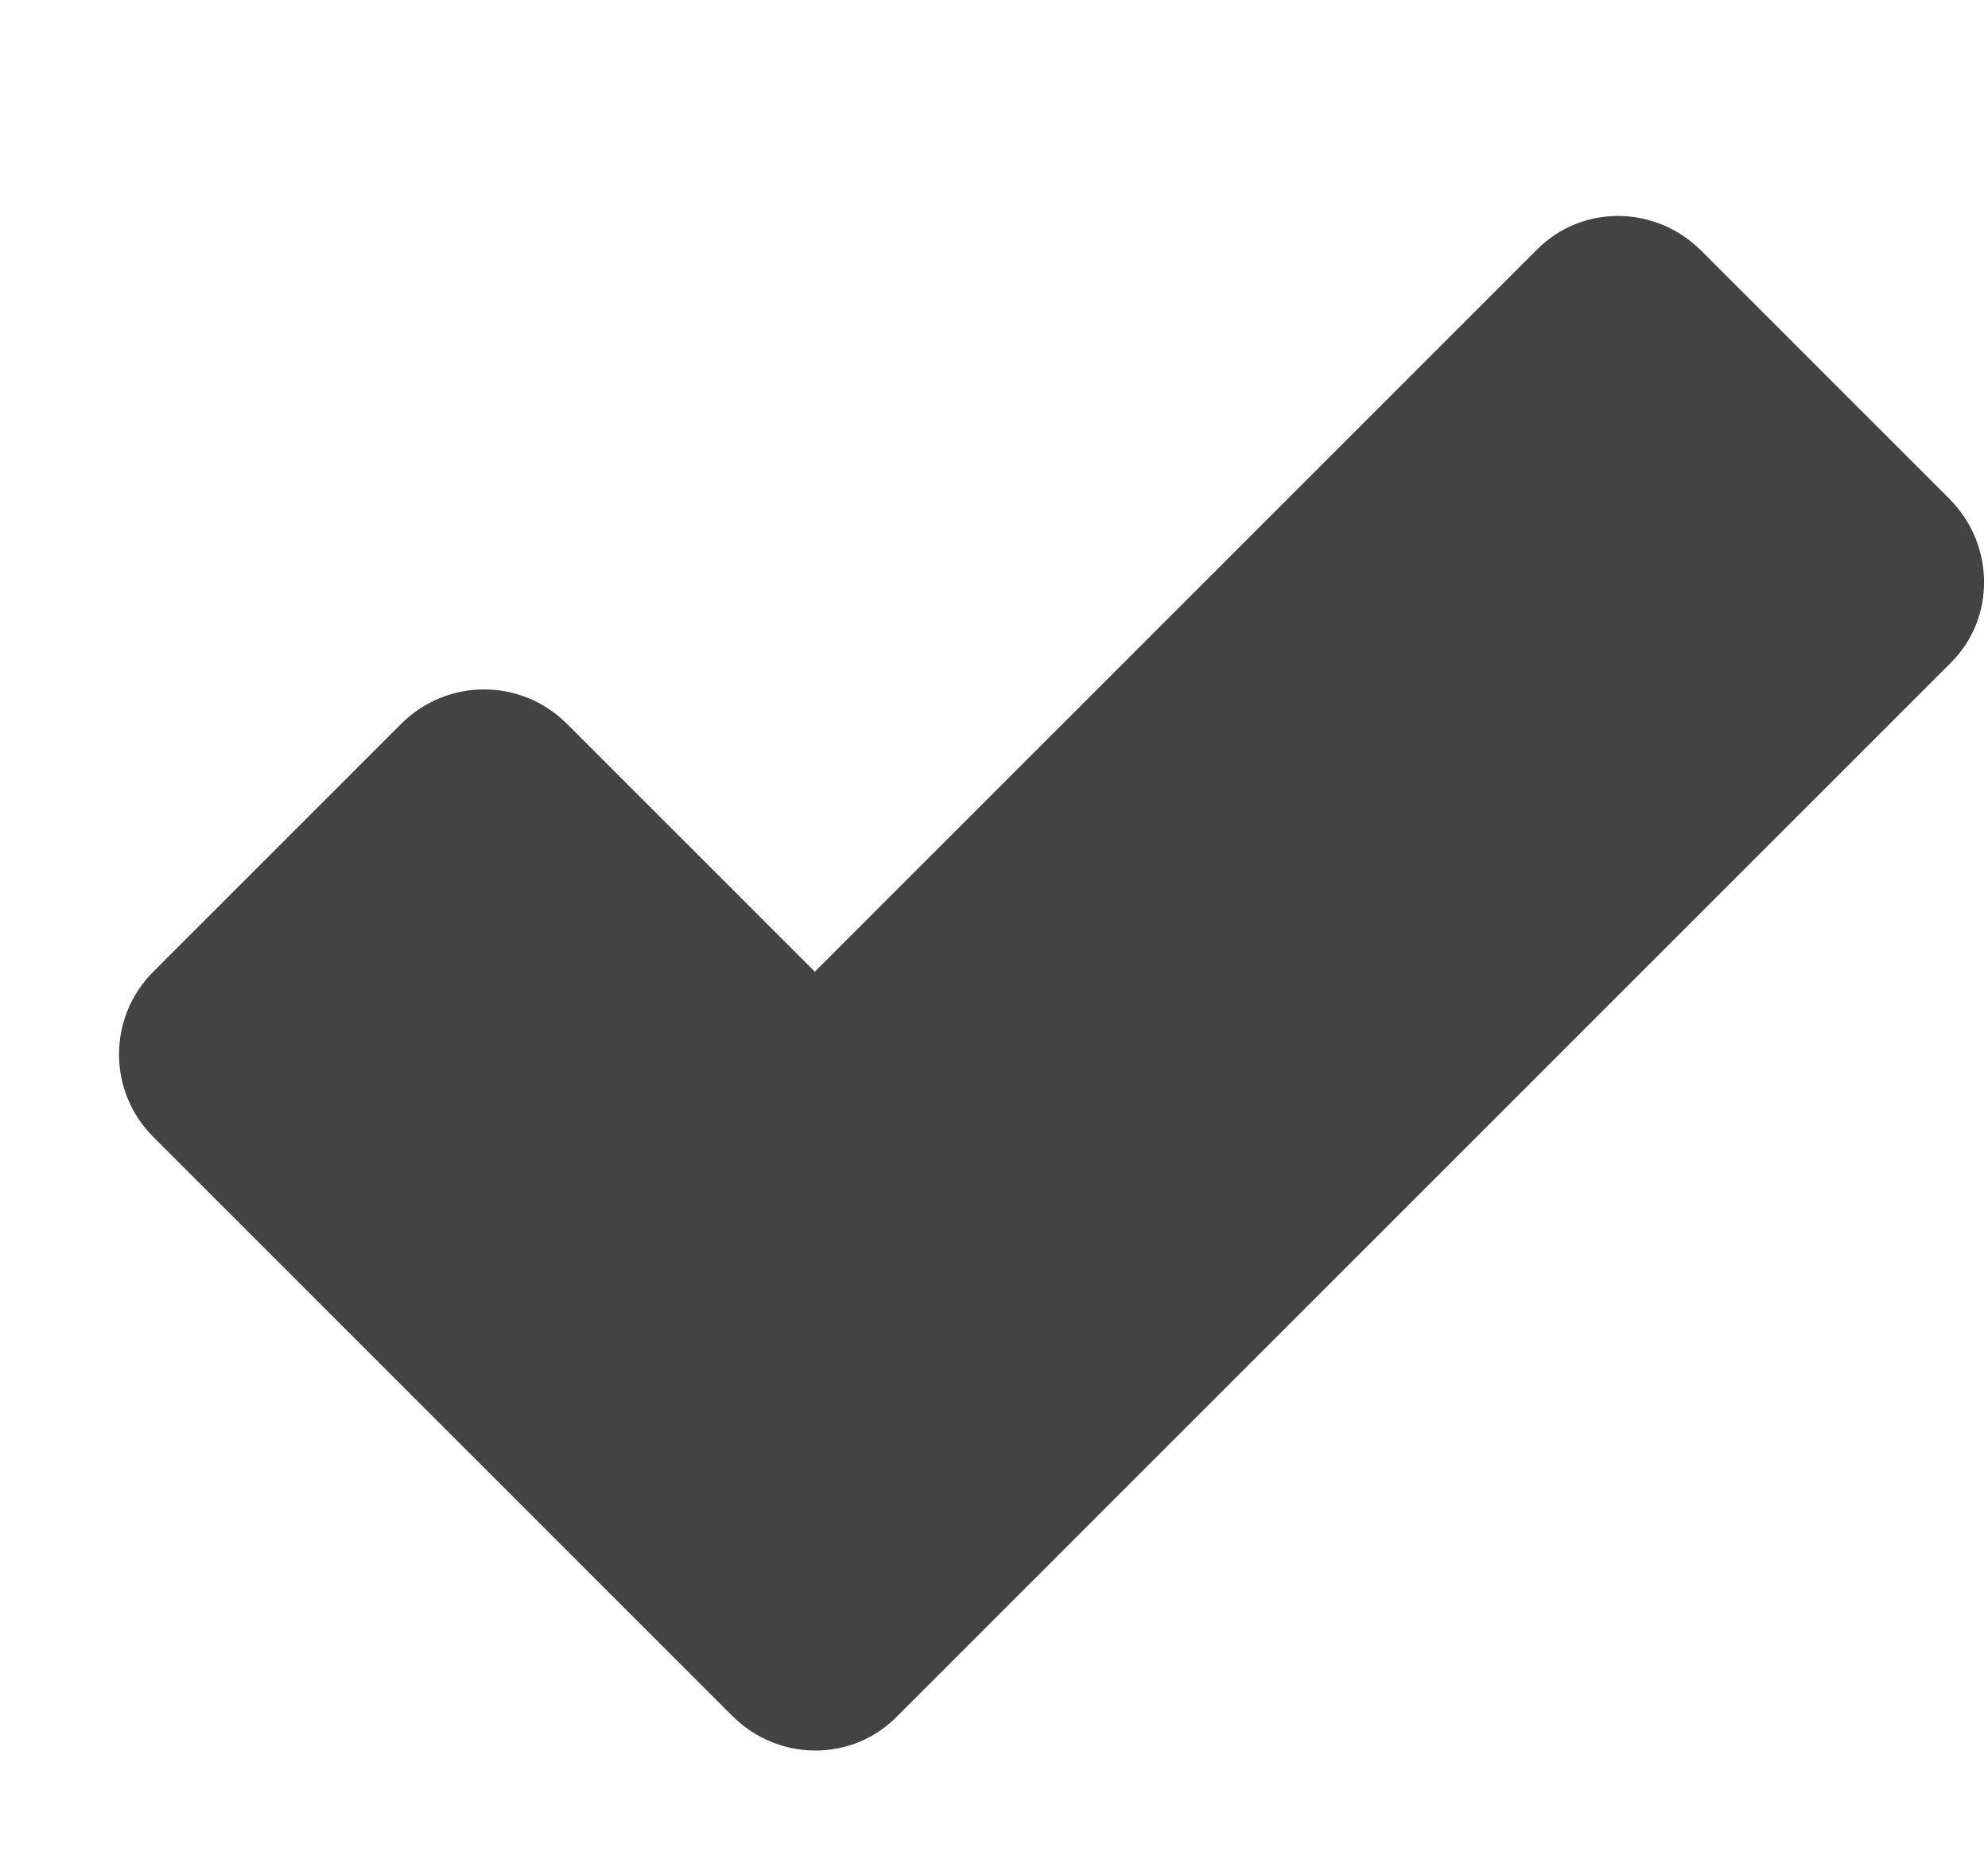
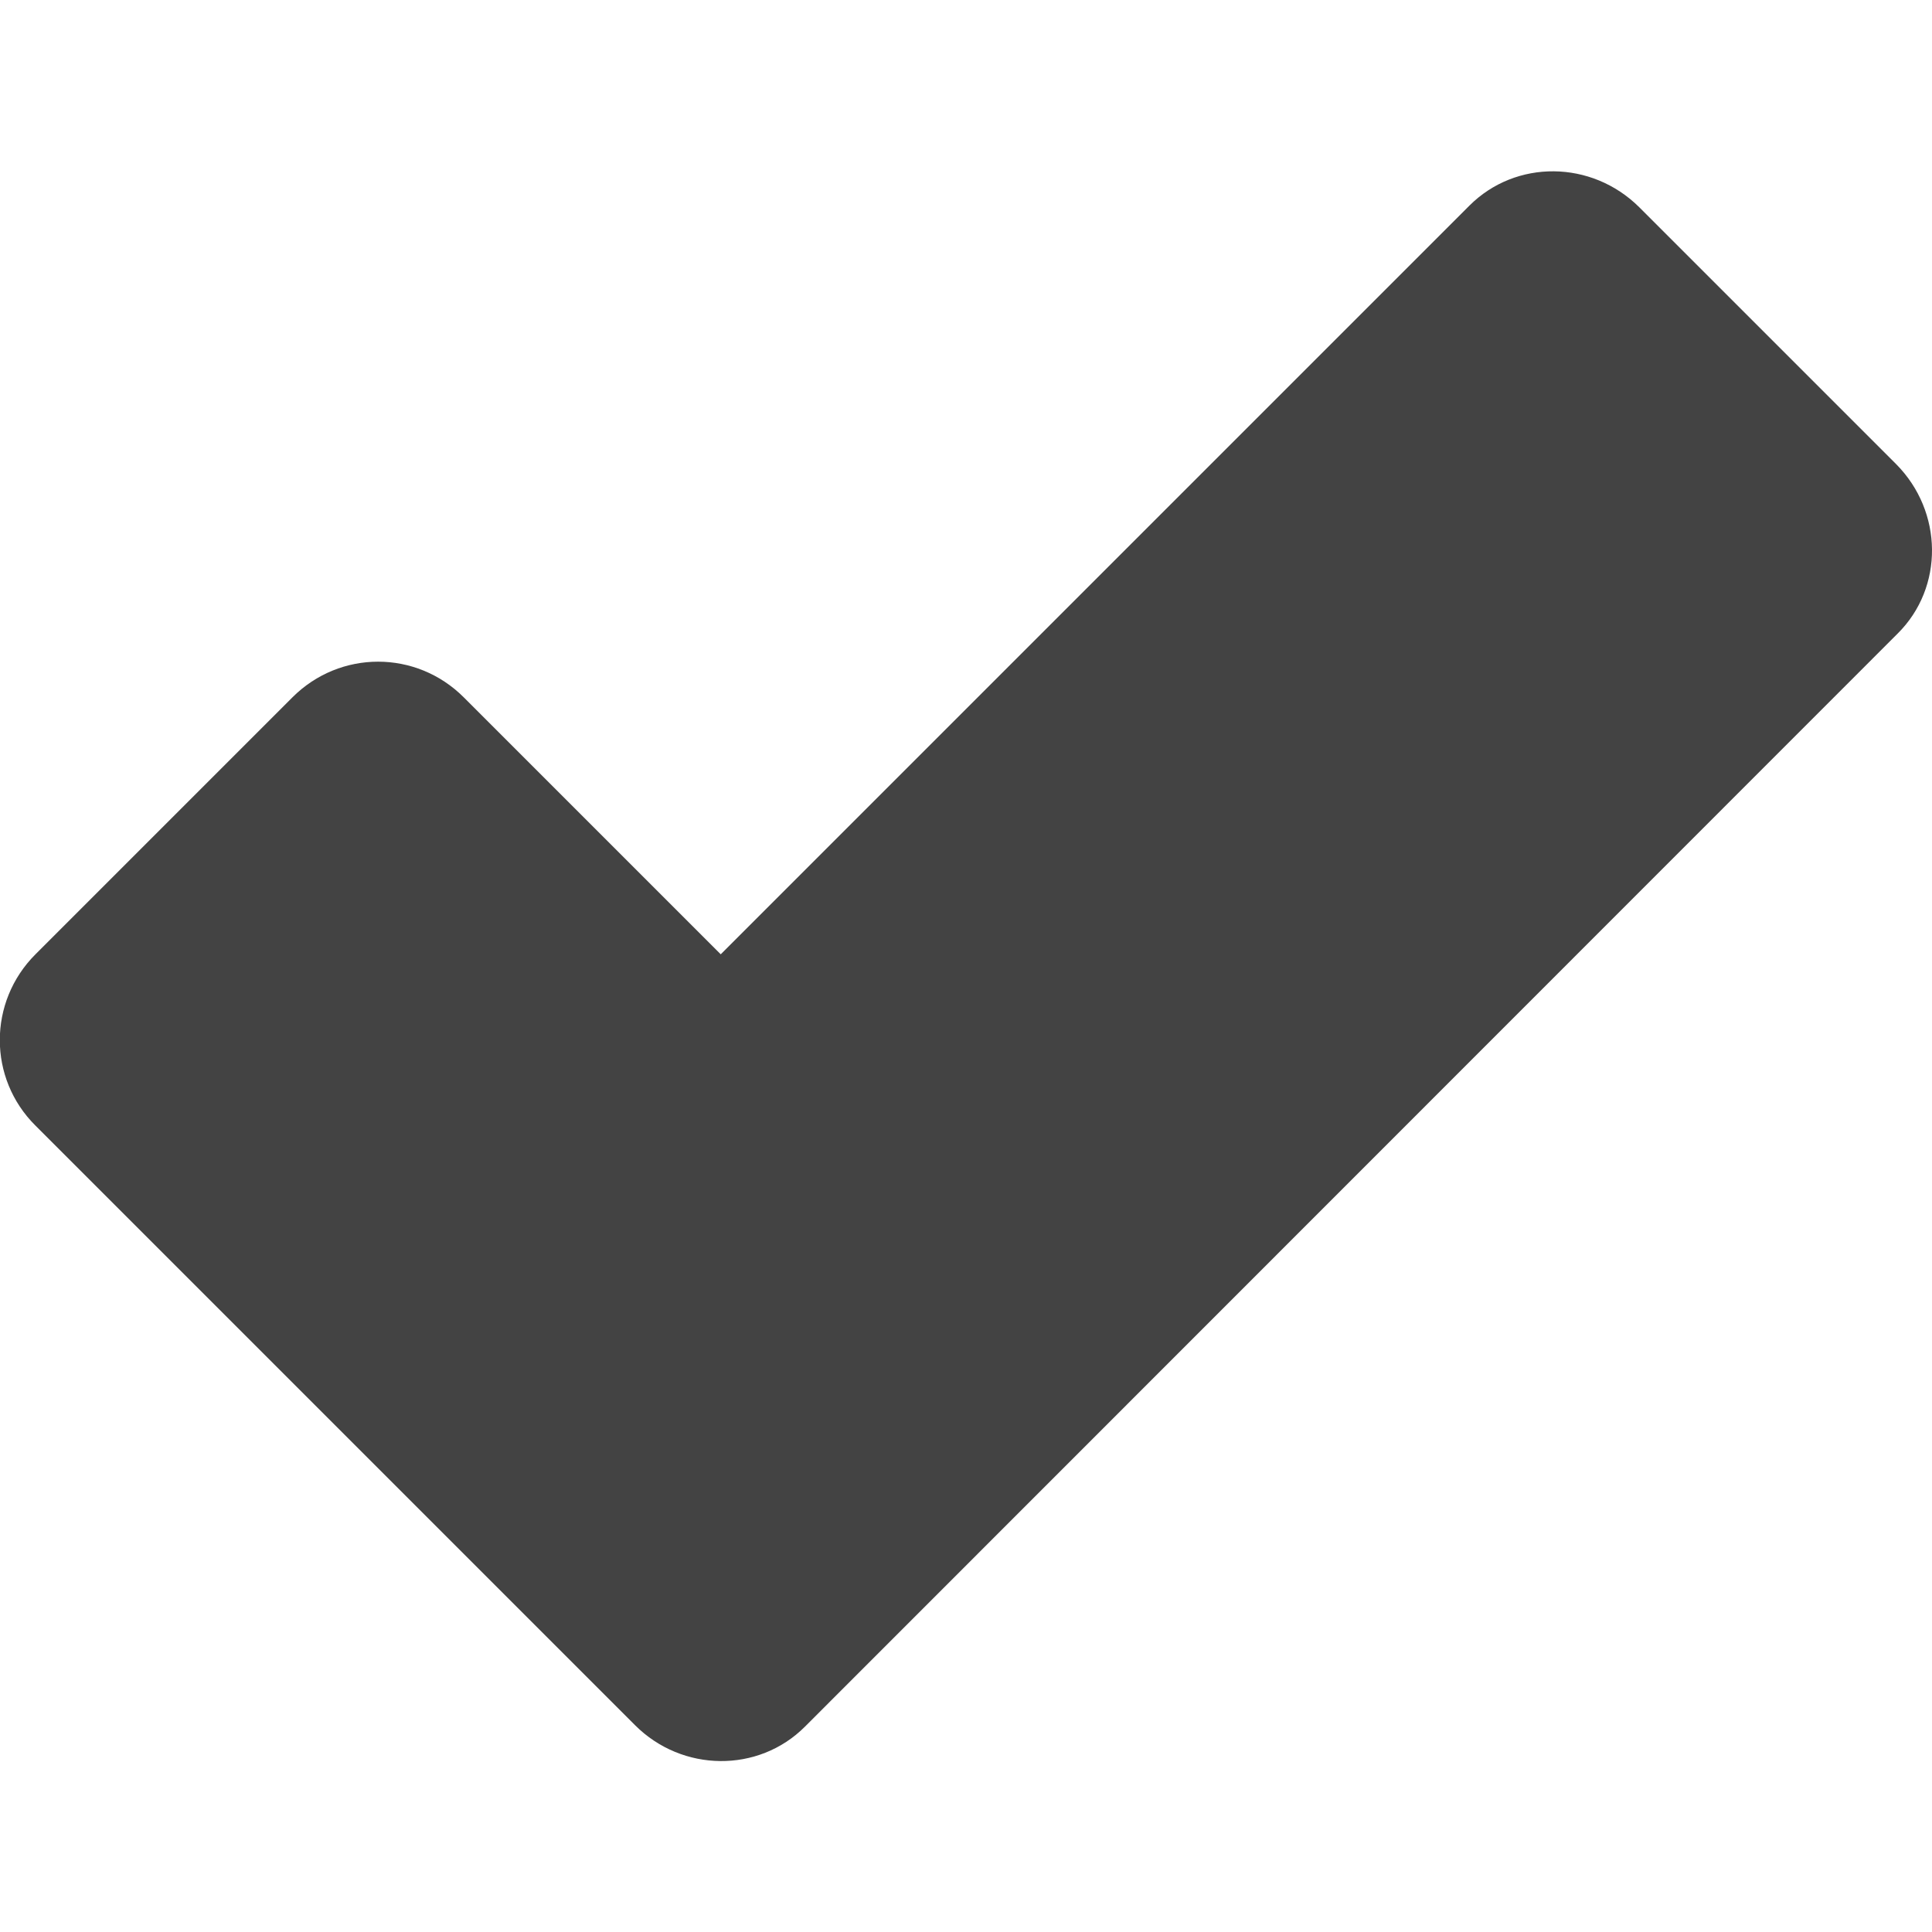
- <svg xmlns="http://www.w3.org/2000/svg" viewBox="0 0 17 16" version="1.1" class="si-glyph si-glyph-checked">
-   <defs />
-   <g stroke="none" stroke-width="1" fill="none" fill-rule="evenodd">
-     <path d="M3.432,6.189 C3.824,5.798 4.455,5.798 4.847,6.189 L6.968,8.31 L13.147,2.131 C13.531,1.747 14.157,1.753 14.548,2.144 L16.67,4.266 C17.06,4.657 17.066,5.284 16.684,5.666 L7.662,14.687 C7.278,15.07 6.651,15.064 6.261,14.673 L1.311,9.723 C0.92,9.333 0.92,8.7 1.311,8.31 L3.432,6.189 Z" fill="#434343" class="si-glyph-fill" />
+ <svg xmlns="http://www.w3.org/2000/svg" version="1.1" id="Vrstva_1" x="0px" y="0px" viewBox="-718 25.4 512 512" style="enable-background:new -718 25.4 512 512;" xml:space="preserve">
+   <style type="text/css">
+ 	.st0{fill:#434343;}
+ </style>
+   <g>
+     <path class="st0" d="M-640.5,210.2c12.6-12.6,32.8-12.6,45.4,0l68.1,68.1l198.4-198.4c12.3-12.3,32.4-12.1,45,0.4l68.1,68.1   c12.5,12.6,12.7,32.7,0.4,44.9L-504.7,483c-12.3,12.3-32.5,12.1-45-0.4l-158.9-158.9c-12.6-12.5-12.6-32.8,0-45.4L-640.5,210.2z" />
  </g>
</svg>
